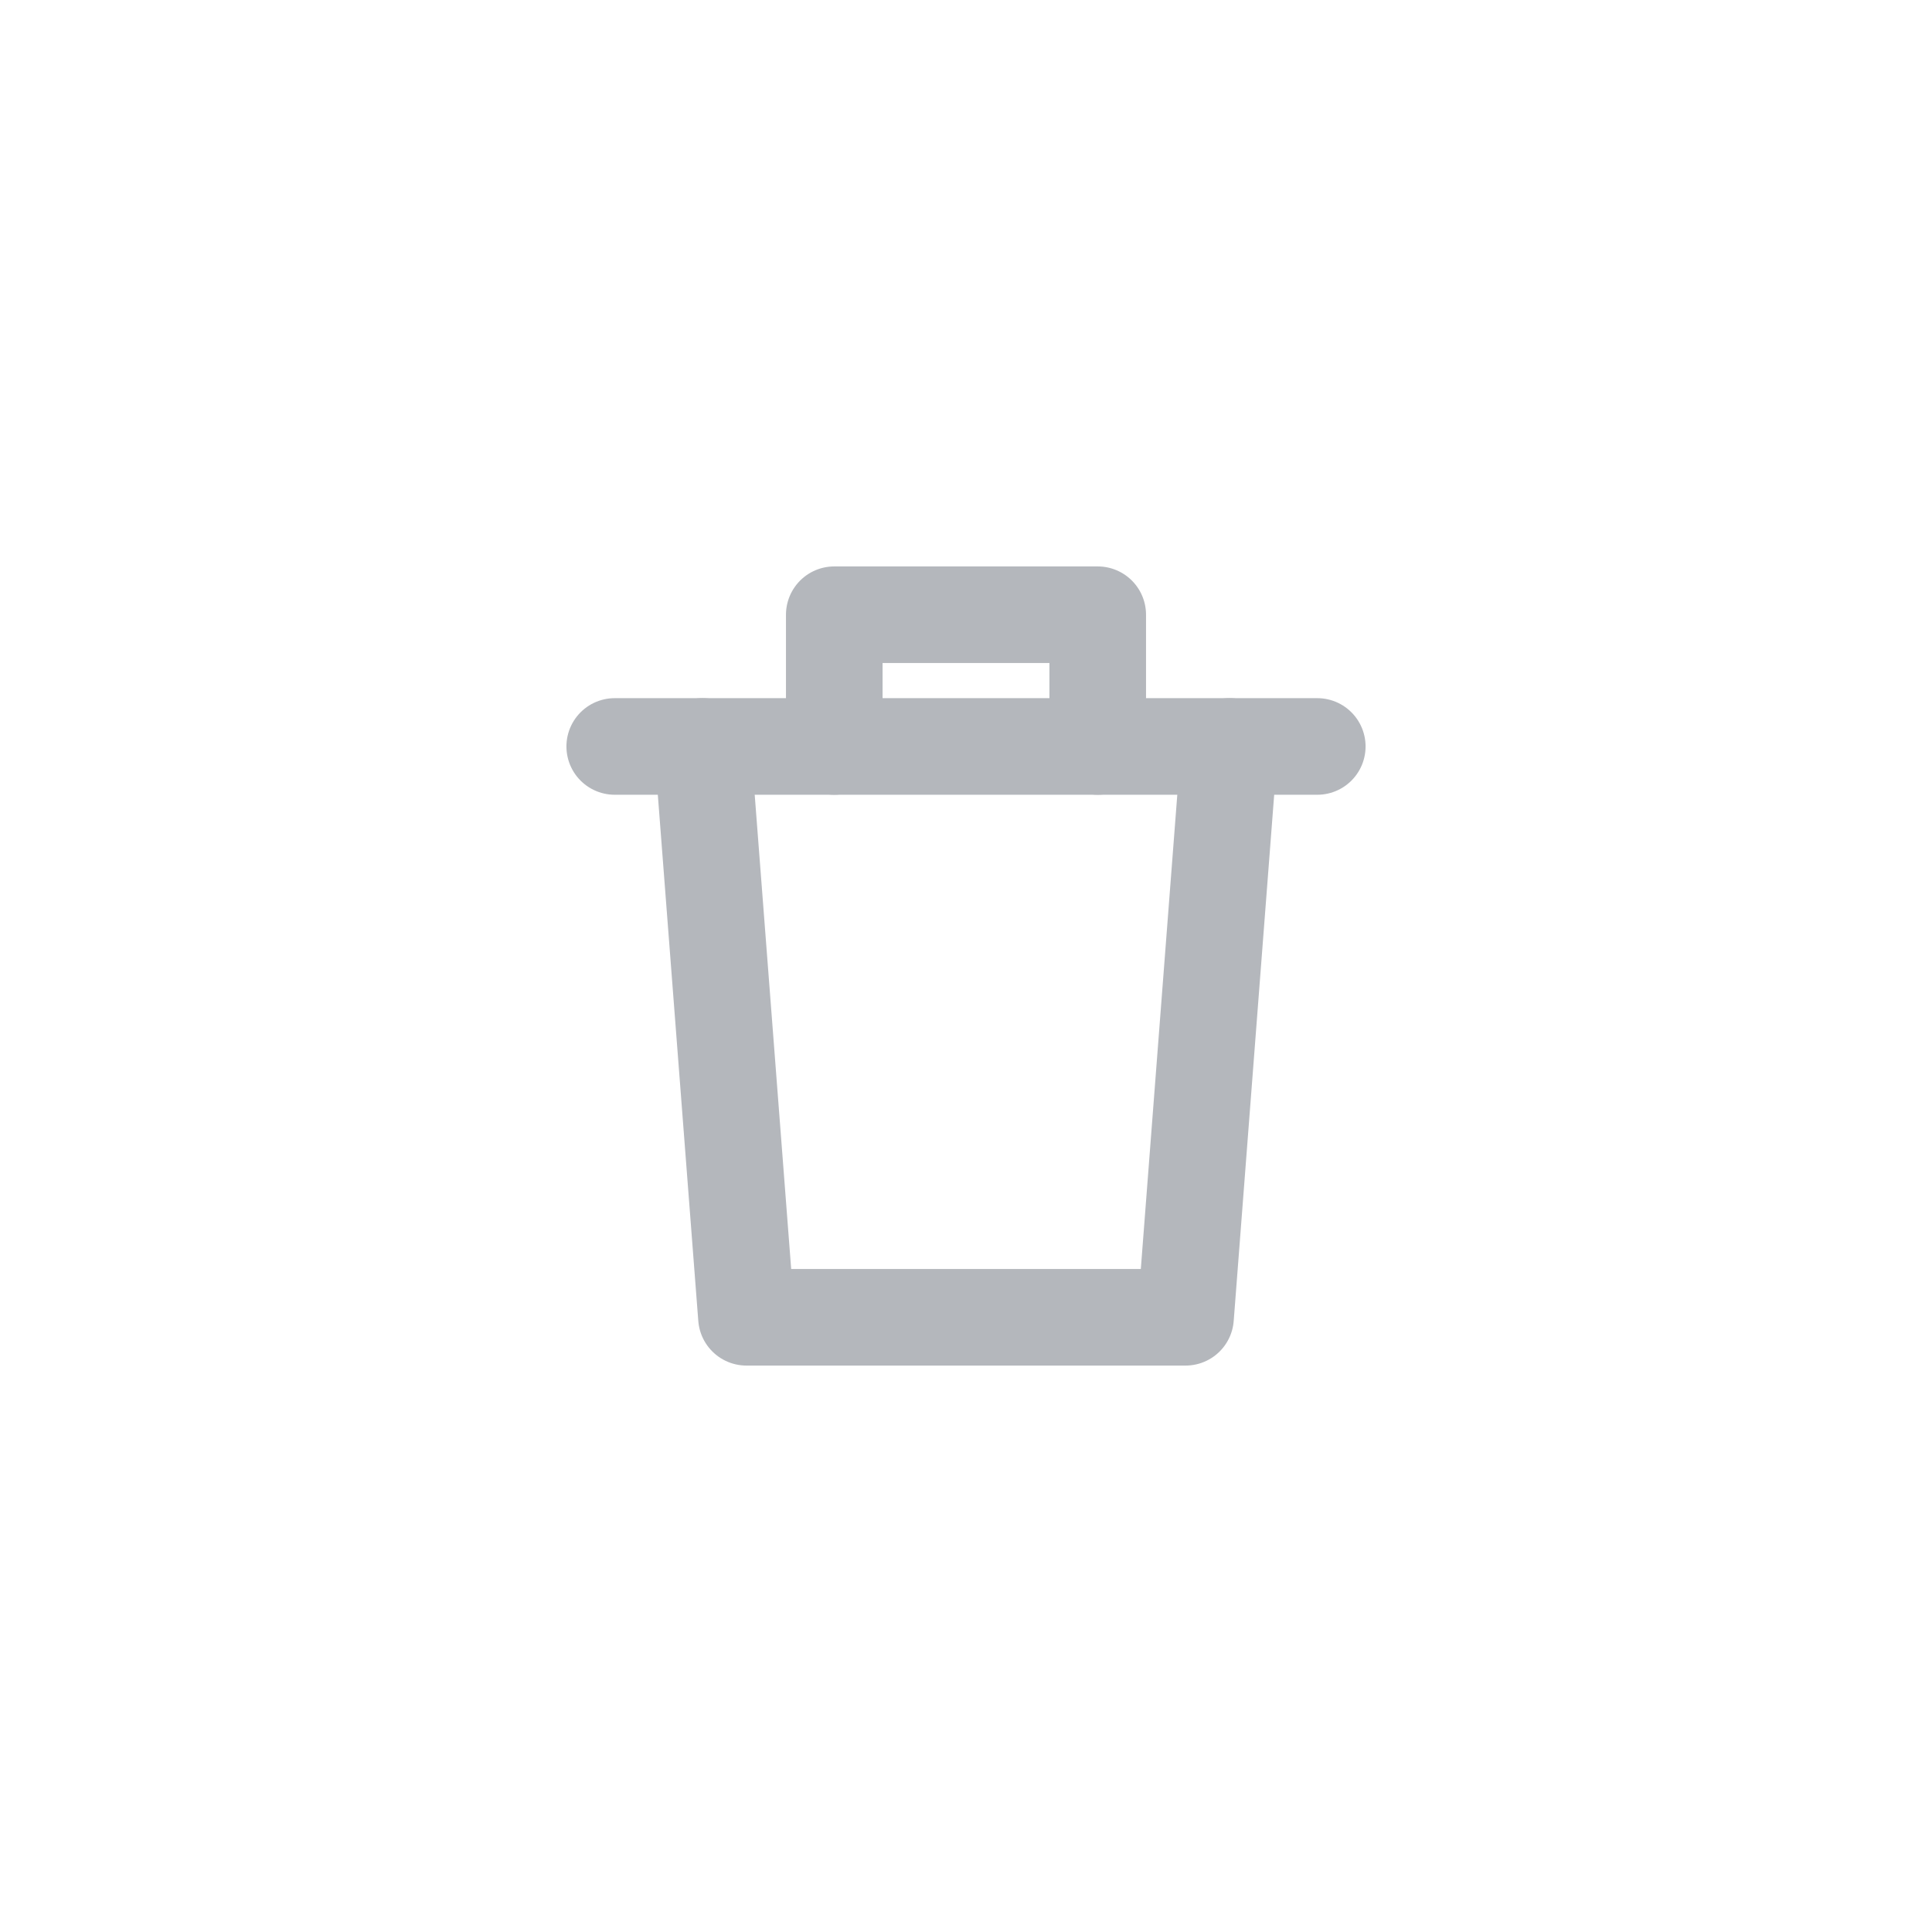
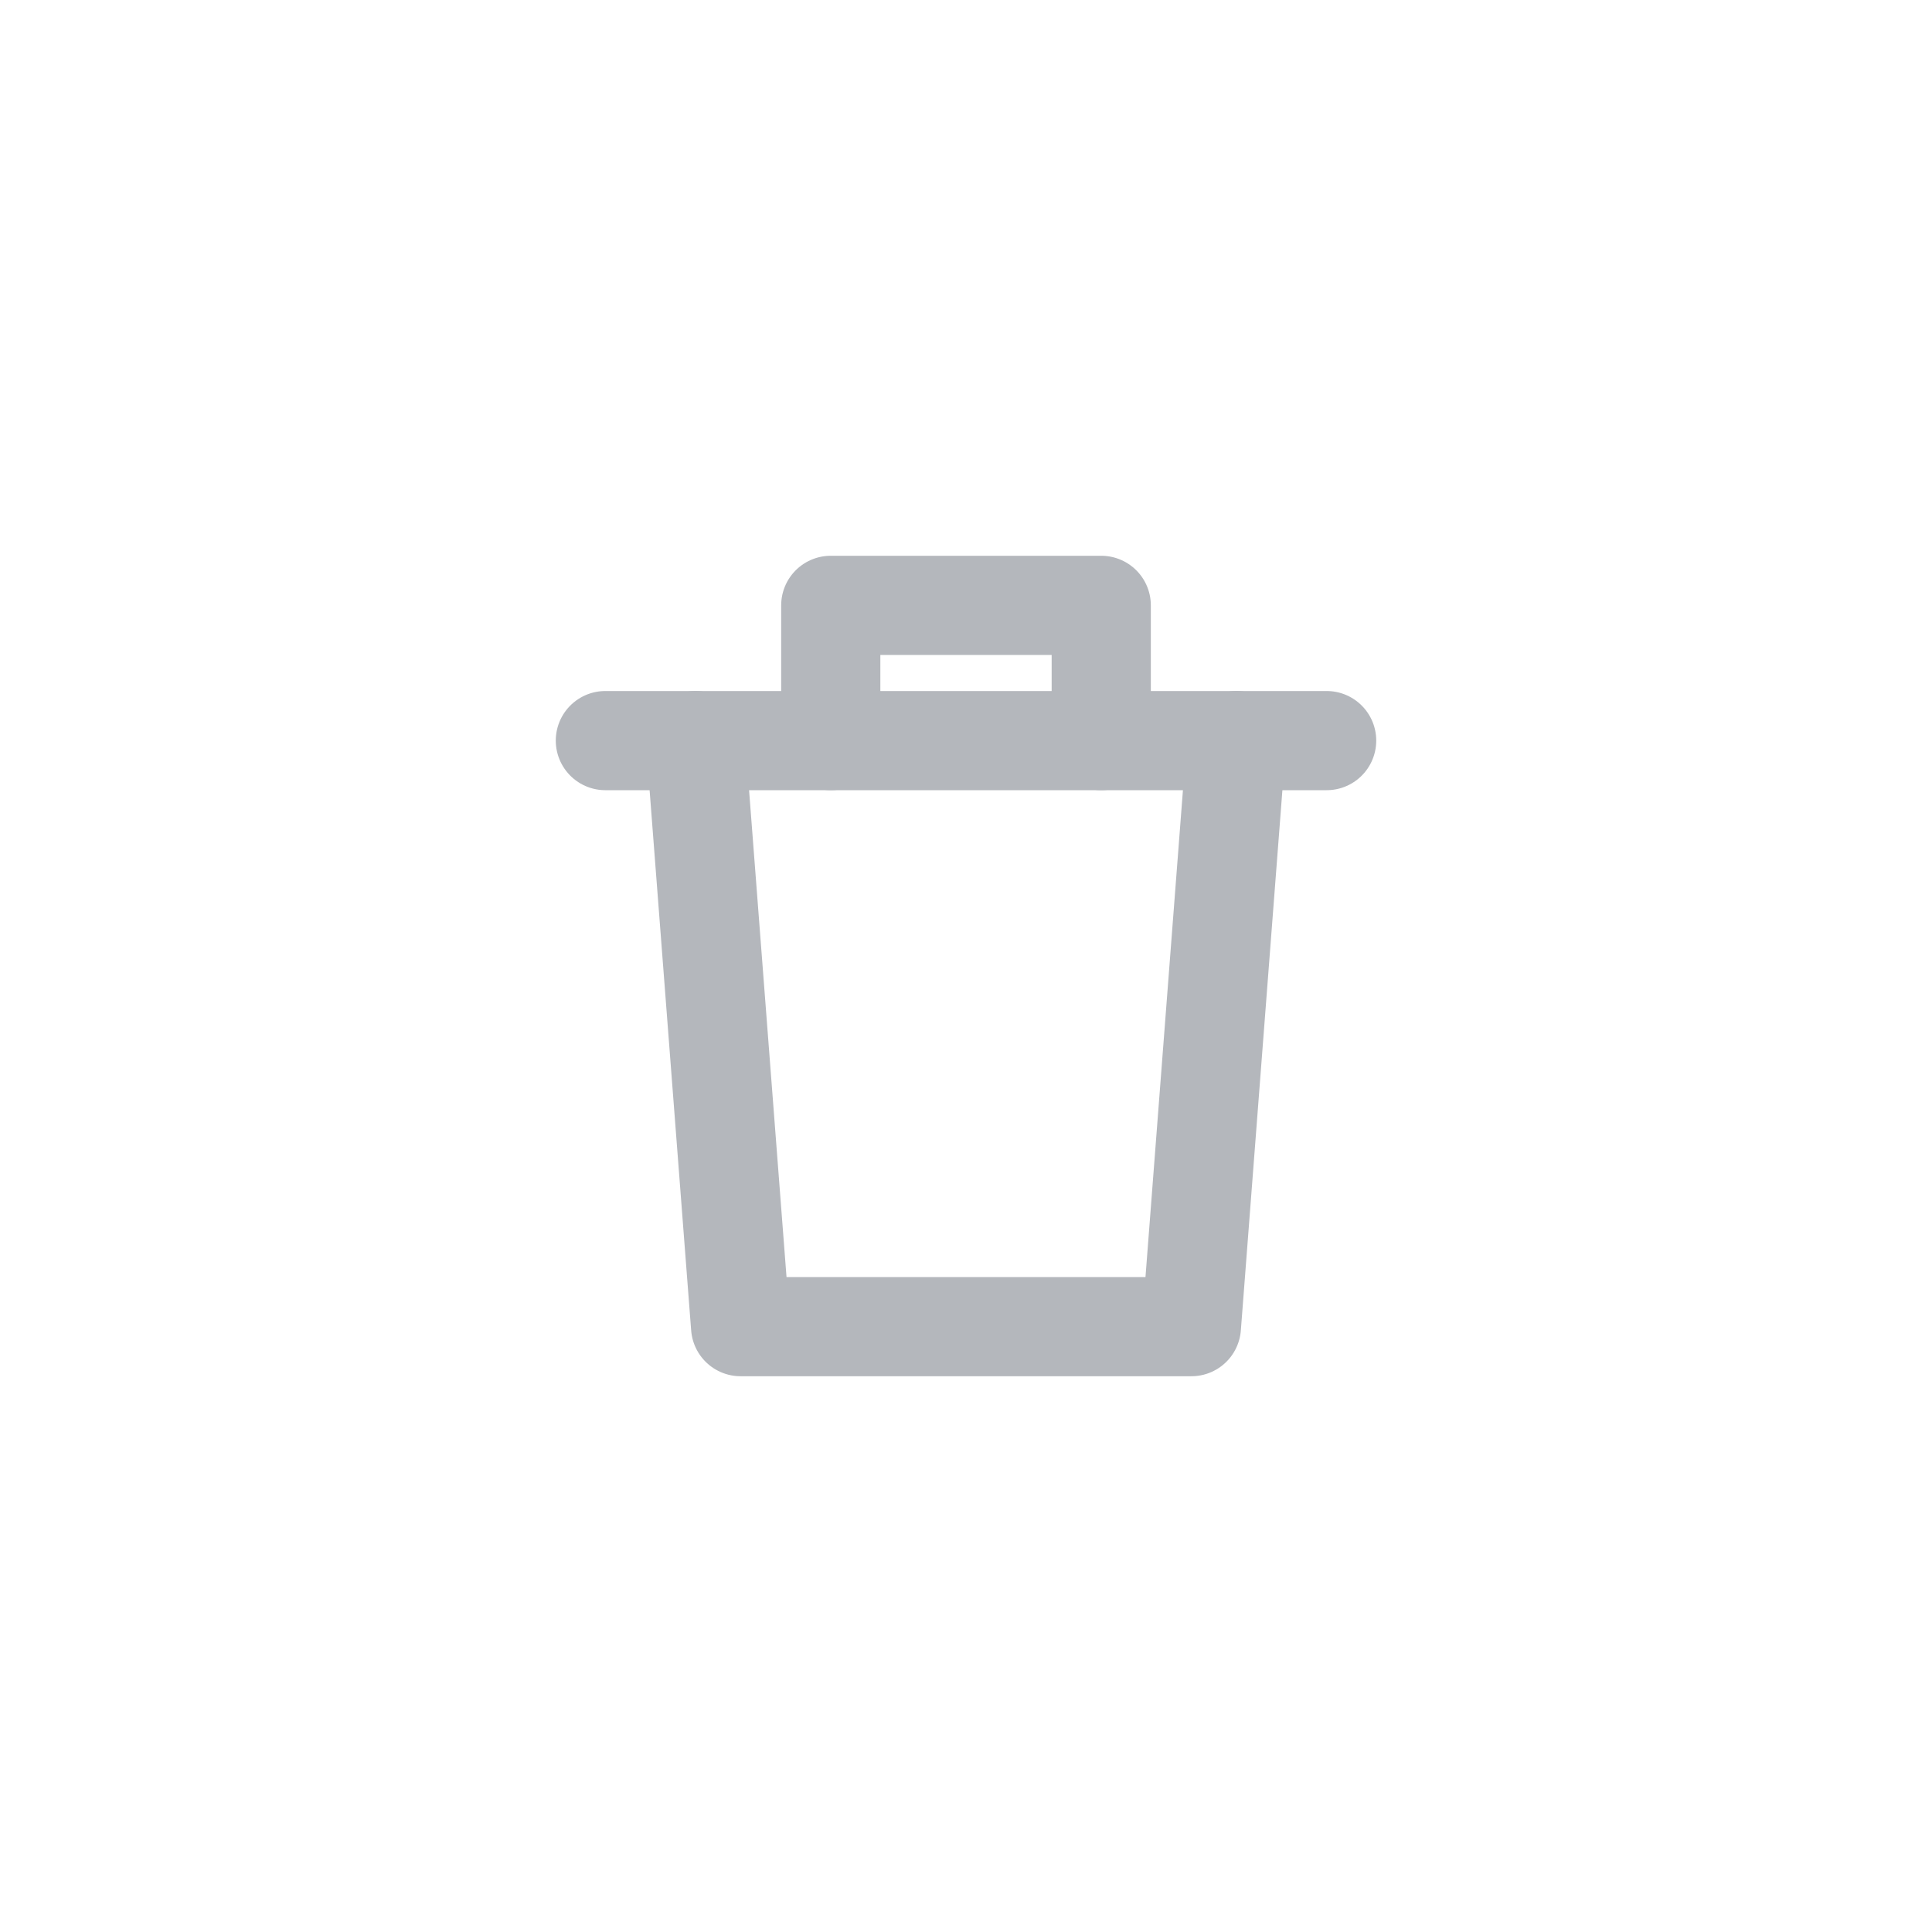
- <svg xmlns="http://www.w3.org/2000/svg" width="44" height="44" viewBox="0 0 44 44">
-   <g transform="translate(10 10) scale(1)" fill="none" stroke="#b4b7bc" stroke-width="2.2" stroke-linecap="round" stroke-linejoin="round">
+ <svg xmlns="http://www.w3.org/2000/svg" width="50" height="50" viewBox="0 0 50 50">
+   <g transform="translate(11 11) scale(1.16667)" fill="none" stroke="#b4b7bc" stroke-width="2.2" stroke-linecap="round" stroke-linejoin="round">
    <path d="M4 7h16" />
    <path d="M9 7V4h6v3" />
    <path d="M6 7l1 13h10l1-13" />
  </g>
</svg>
